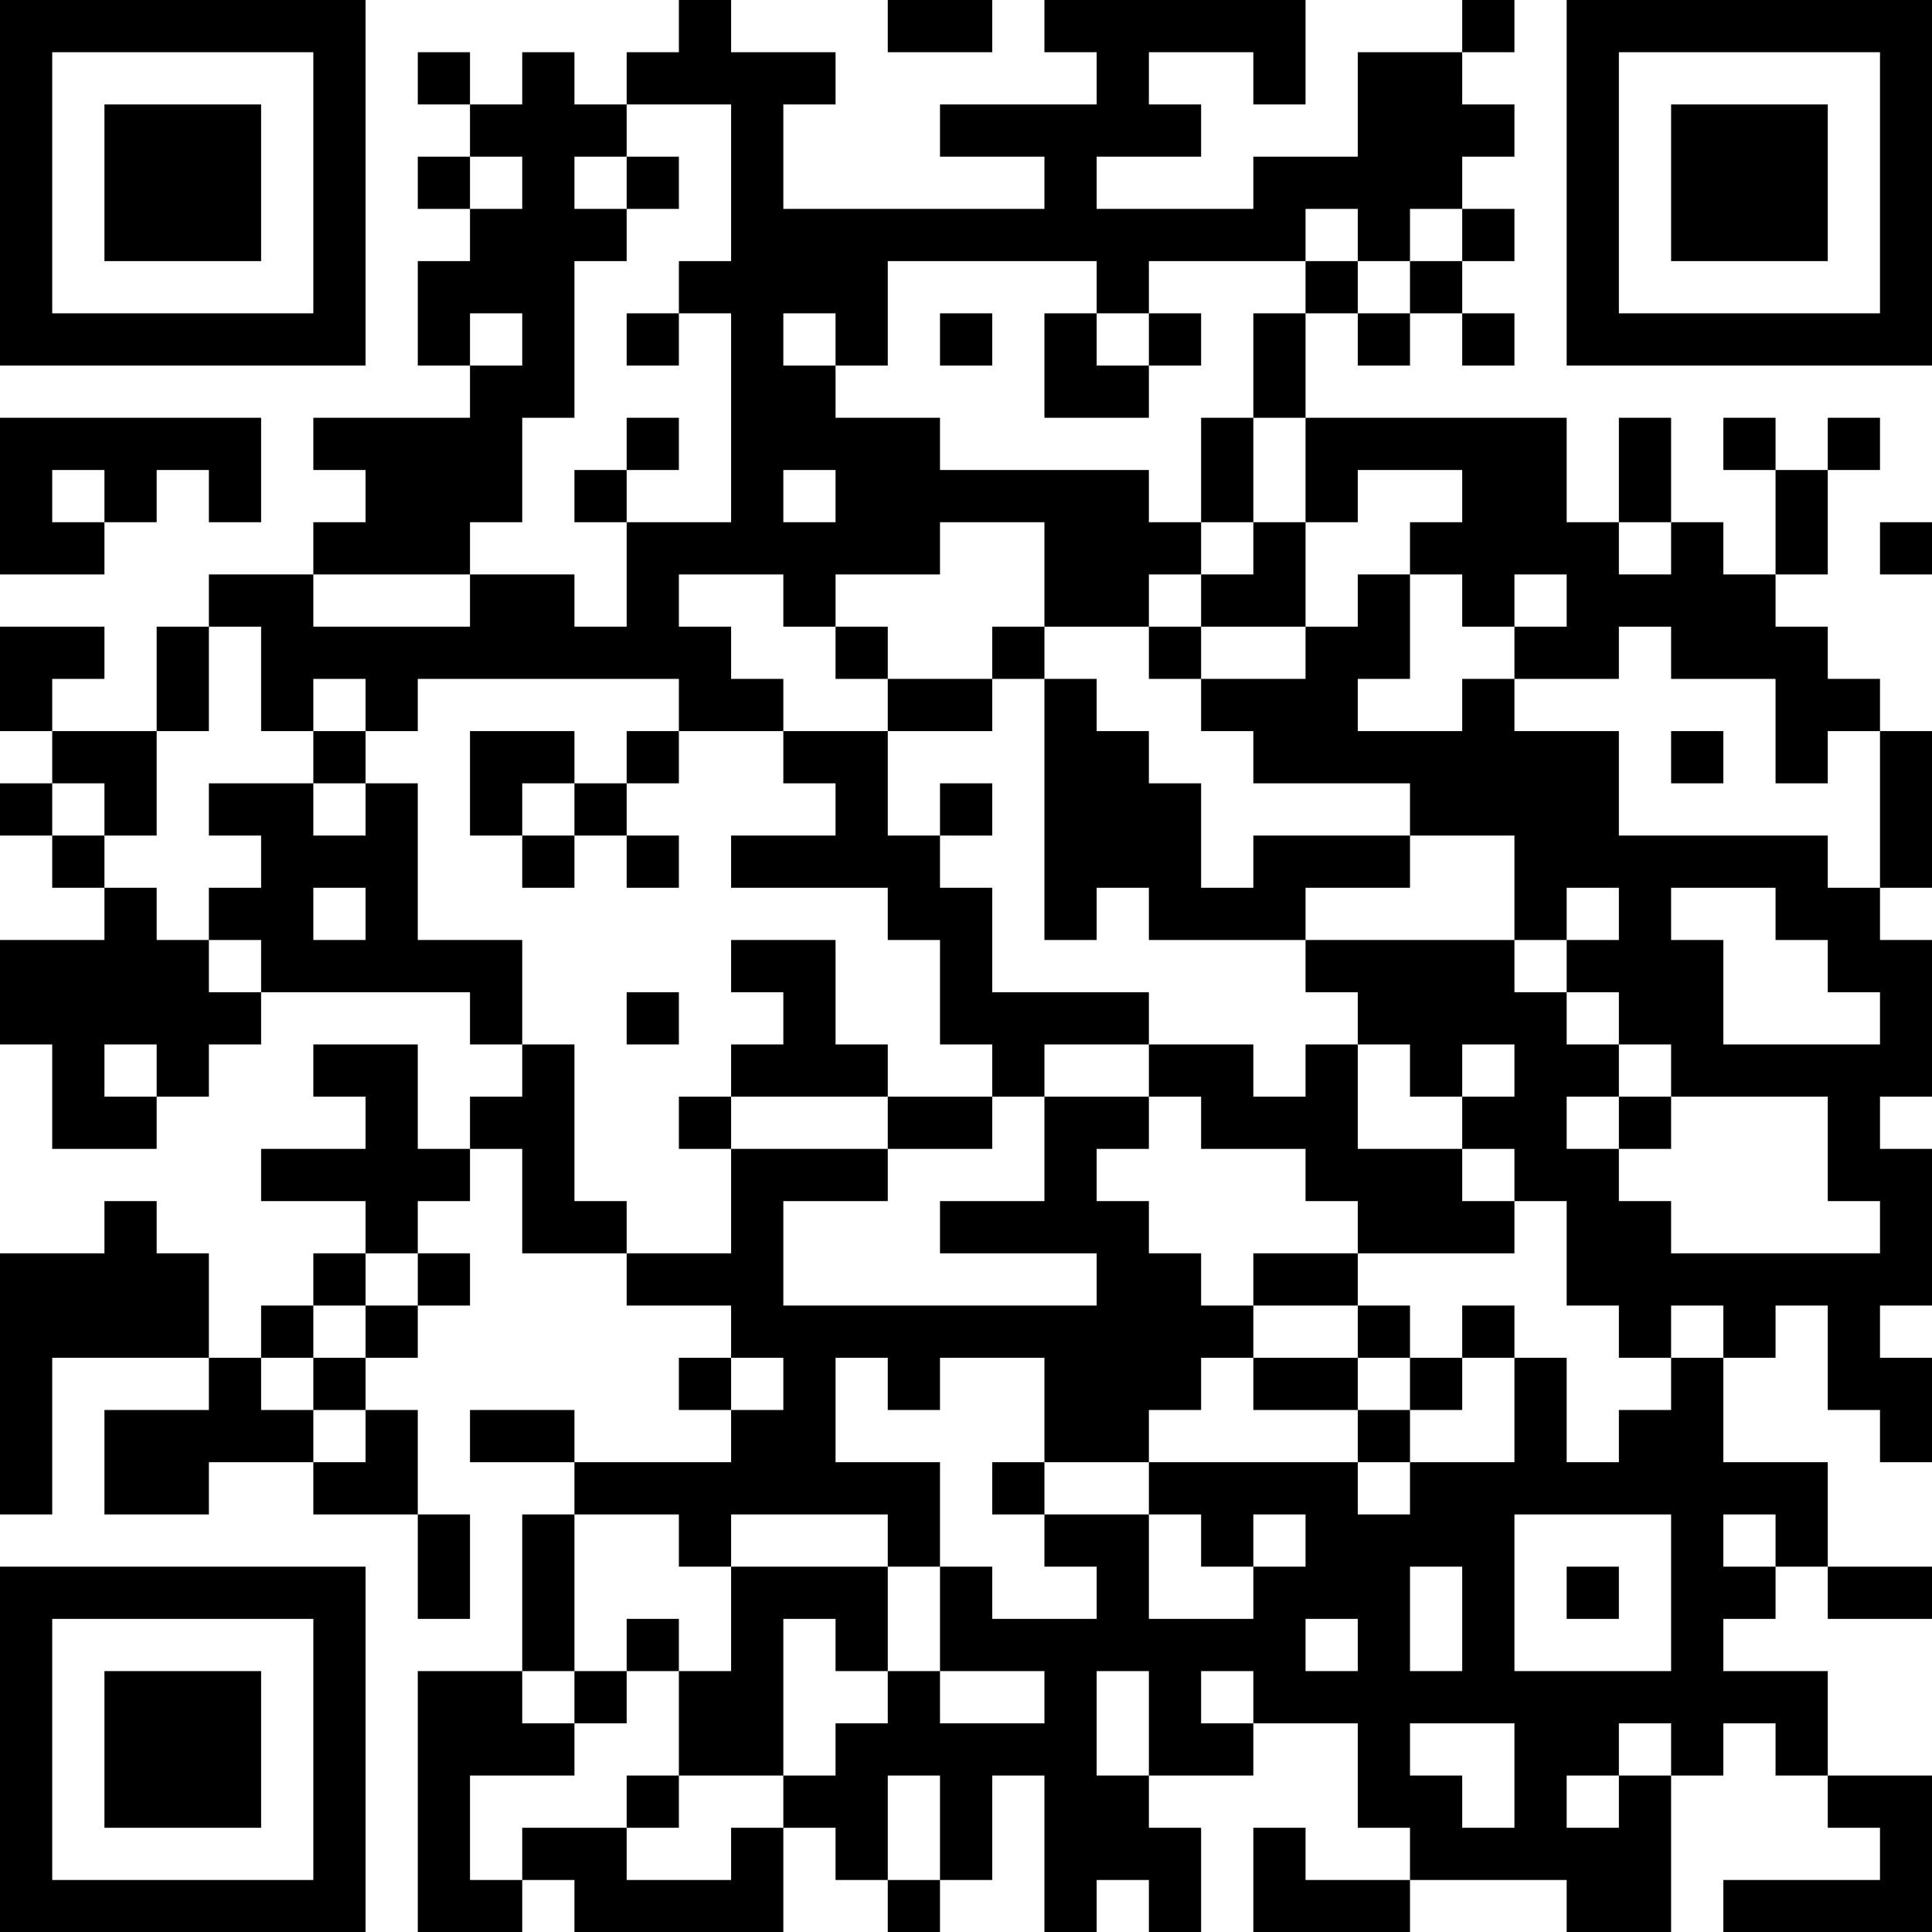
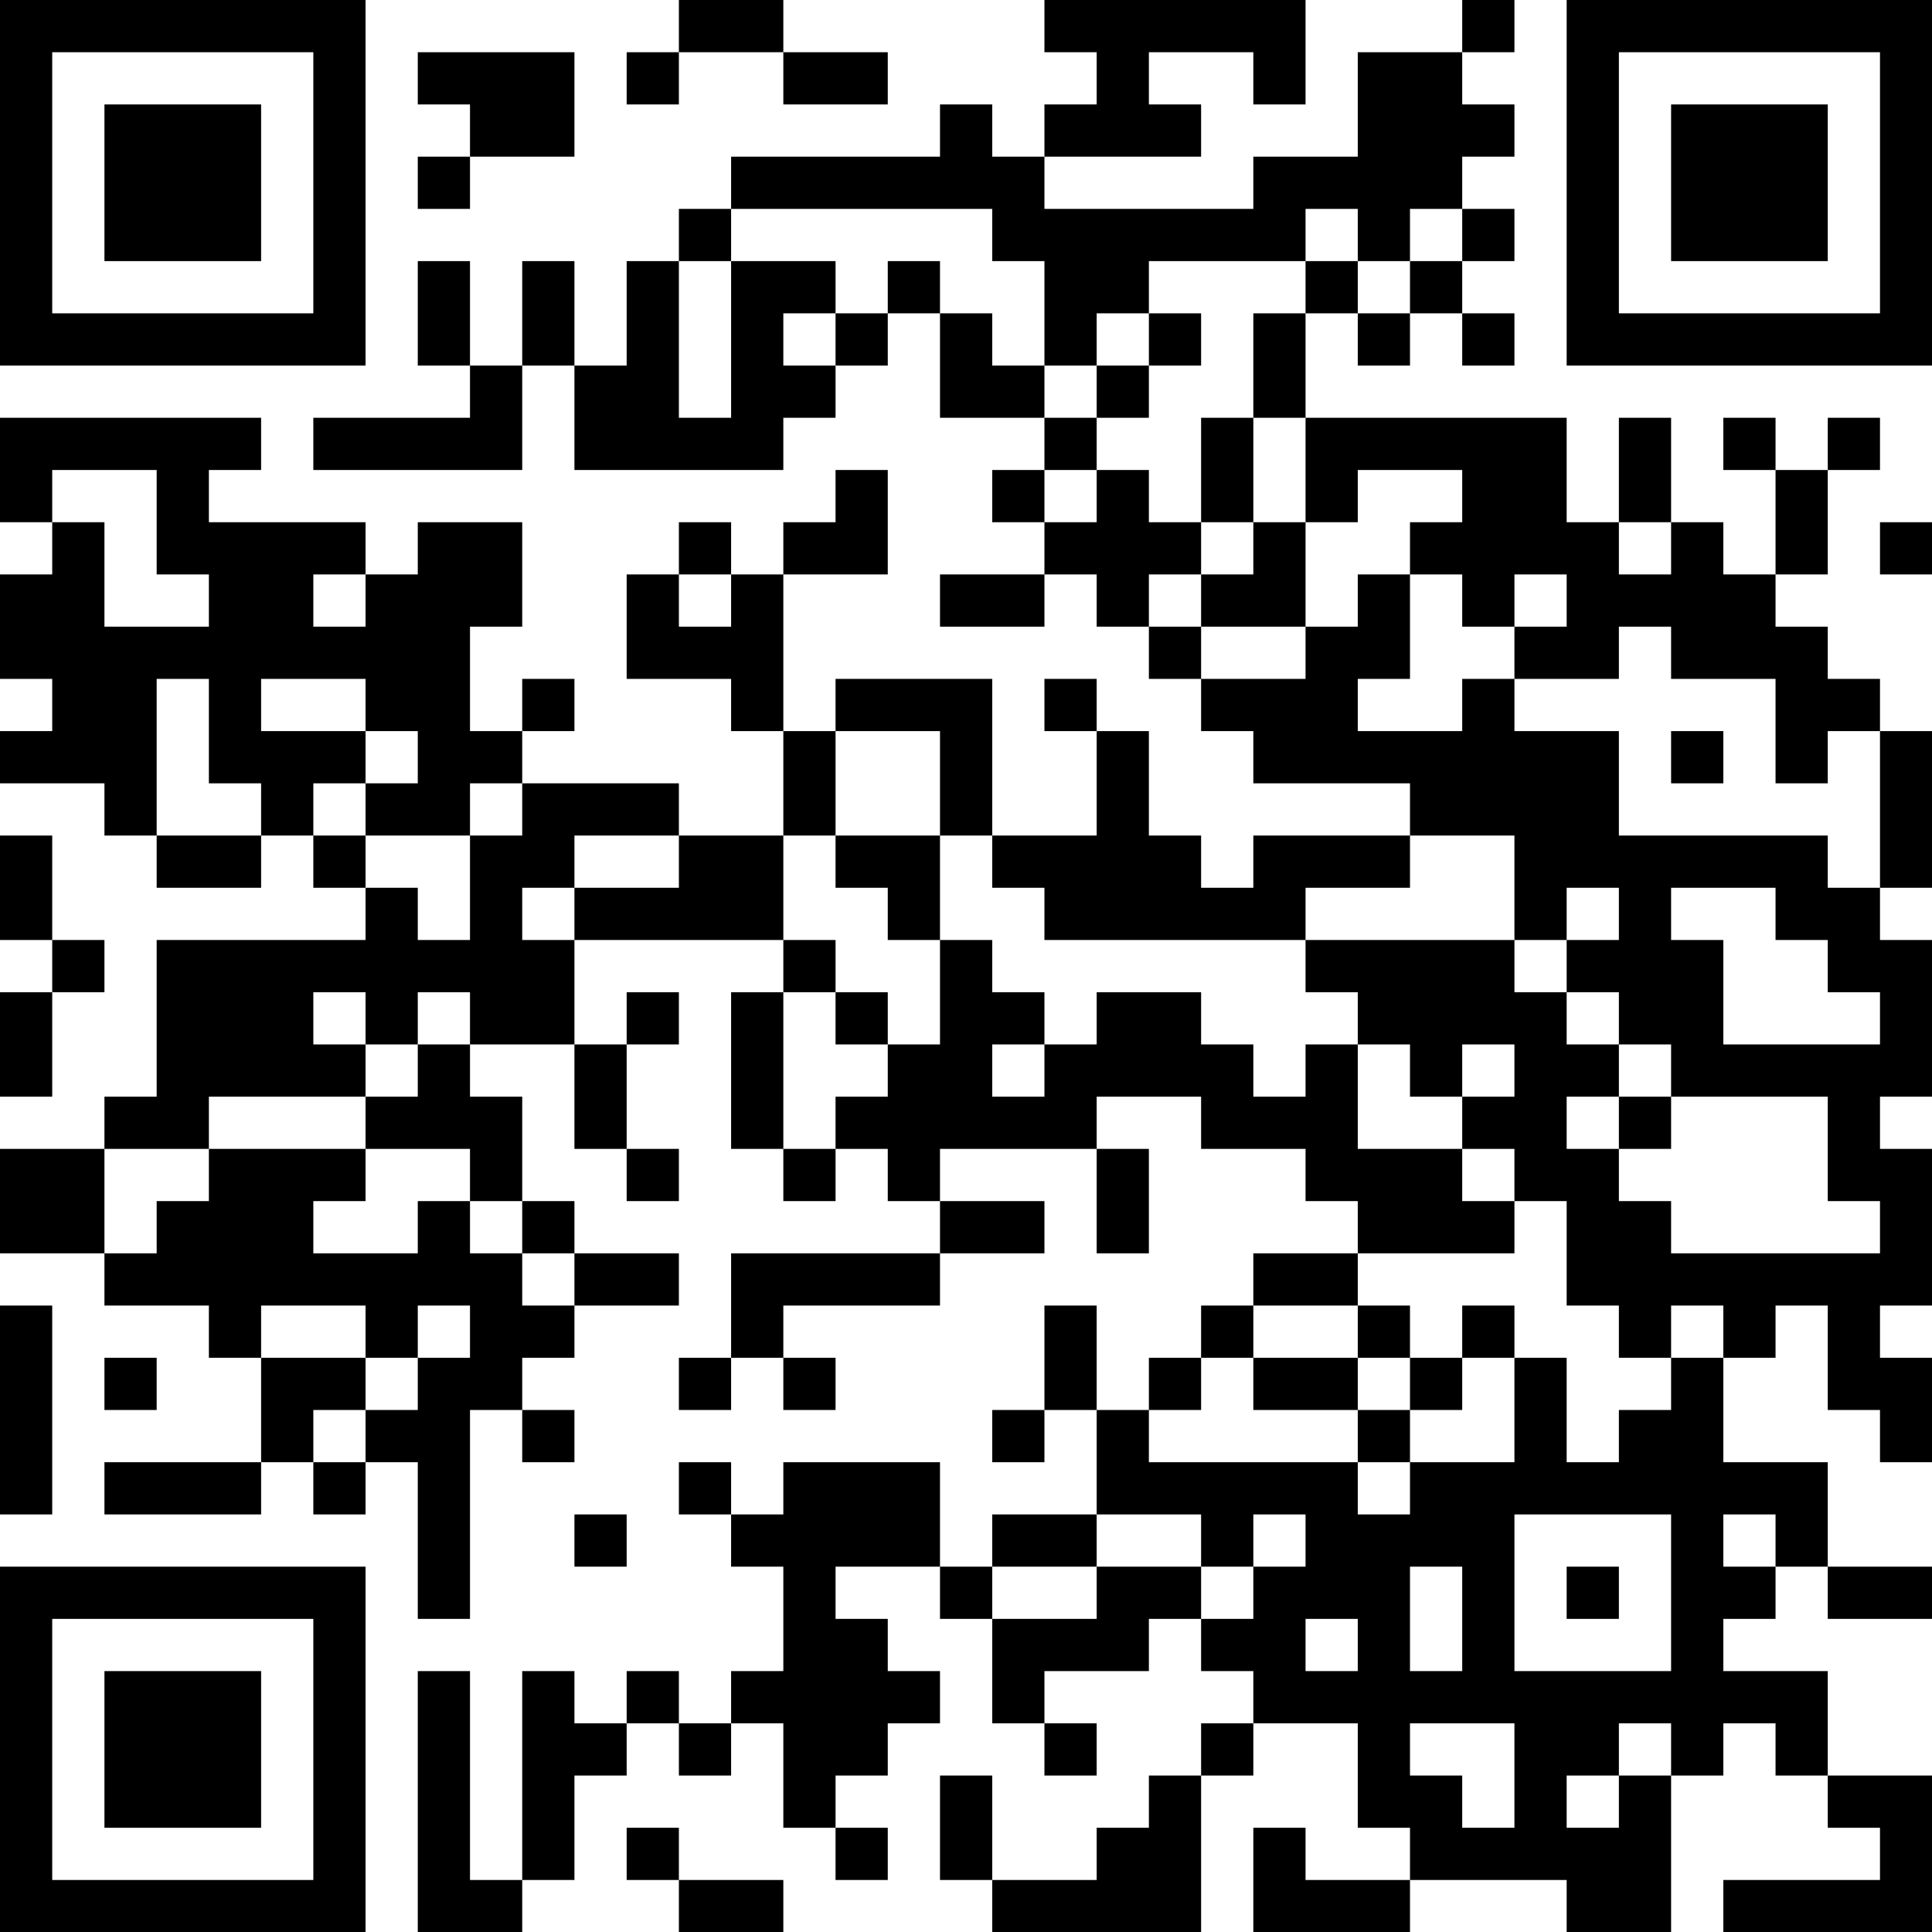
<svg xmlns="http://www.w3.org/2000/svg" version="1.1" width="100" height="100" viewBox="0 0 100 100">
  <rect x="0" y="0" width="100" height="100" fill="#ffffff" />
  <g transform="scale(2.703)">
    <g transform="translate(0,0)">
-       <path fill-rule="evenodd" d="M13 0L13 1L12 1L12 2L11 2L11 1L10 1L10 2L9 2L9 1L8 1L8 2L9 2L9 3L8 3L8 4L9 4L9 5L8 5L8 7L9 7L9 8L6 8L6 9L7 9L7 10L6 10L6 11L4 11L4 12L3 12L3 14L1 14L1 13L2 13L2 12L0 12L0 14L1 14L1 15L0 15L0 16L1 16L1 17L2 17L2 18L0 18L0 20L1 20L1 22L3 22L3 21L4 21L4 20L5 20L5 19L9 19L9 20L10 20L10 21L9 21L9 22L8 22L8 20L6 20L6 21L7 21L7 22L5 22L5 23L7 23L7 24L6 24L6 25L5 25L5 26L4 26L4 24L3 24L3 23L2 23L2 24L0 24L0 29L1 29L1 26L4 26L4 27L2 27L2 29L4 29L4 28L6 28L6 29L8 29L8 31L9 31L9 29L8 29L8 27L7 27L7 26L8 26L8 25L9 25L9 24L8 24L8 23L9 23L9 22L10 22L10 24L12 24L12 25L14 25L14 26L13 26L13 27L14 27L14 28L11 28L11 27L9 27L9 28L11 28L11 29L10 29L10 32L8 32L8 37L10 37L10 36L11 36L11 37L15 37L15 35L16 35L16 36L17 36L17 37L18 37L18 36L19 36L19 34L20 34L20 37L21 37L21 36L22 36L22 37L23 37L23 35L22 35L22 34L24 34L24 33L26 33L26 35L27 35L27 36L25 36L25 35L24 35L24 37L27 37L27 36L30 36L30 37L32 37L32 34L33 34L33 33L34 33L34 34L35 34L35 35L36 35L36 36L33 36L33 37L37 37L37 34L35 34L35 32L33 32L33 31L34 31L34 30L35 30L35 31L37 31L37 30L35 30L35 28L33 28L33 26L34 26L34 25L35 25L35 27L36 27L36 28L37 28L37 26L36 26L36 25L37 25L37 22L36 22L36 21L37 21L37 18L36 18L36 17L37 17L37 14L36 14L36 13L35 13L35 12L34 12L34 11L35 11L35 9L36 9L36 8L35 8L35 9L34 9L34 8L33 8L33 9L34 9L34 11L33 11L33 10L32 10L32 8L31 8L31 10L30 10L30 8L25 8L25 6L26 6L26 7L27 7L27 6L28 6L28 7L29 7L29 6L28 6L28 5L29 5L29 4L28 4L28 3L29 3L29 2L28 2L28 1L29 1L29 0L28 0L28 1L26 1L26 3L24 3L24 4L21 4L21 3L23 3L23 2L22 2L22 1L24 1L24 2L25 2L25 0L20 0L20 1L21 1L21 2L18 2L18 3L20 3L20 4L15 4L15 2L16 2L16 1L14 1L14 0ZM17 0L17 1L19 1L19 0ZM12 2L12 3L11 3L11 4L12 4L12 5L11 5L11 8L10 8L10 10L9 10L9 11L6 11L6 12L9 12L9 11L11 11L11 12L12 12L12 10L14 10L14 6L13 6L13 5L14 5L14 2ZM9 3L9 4L10 4L10 3ZM12 3L12 4L13 4L13 3ZM25 4L25 5L22 5L22 6L21 6L21 5L17 5L17 7L16 7L16 6L15 6L15 7L16 7L16 8L18 8L18 9L22 9L22 10L23 10L23 11L22 11L22 12L20 12L20 10L18 10L18 11L16 11L16 12L15 12L15 11L13 11L13 12L14 12L14 13L15 13L15 14L13 14L13 13L8 13L8 14L7 14L7 13L6 13L6 14L5 14L5 12L4 12L4 14L3 14L3 16L2 16L2 15L1 15L1 16L2 16L2 17L3 17L3 18L4 18L4 19L5 19L5 18L4 18L4 17L5 17L5 16L4 16L4 15L6 15L6 16L7 16L7 15L8 15L8 18L10 18L10 20L11 20L11 23L12 23L12 24L14 24L14 22L17 22L17 23L15 23L15 25L21 25L21 24L18 24L18 23L20 23L20 21L22 21L22 22L21 22L21 23L22 23L22 24L23 24L23 25L24 25L24 26L23 26L23 27L22 27L22 28L20 28L20 26L18 26L18 27L17 27L17 26L16 26L16 28L18 28L18 30L17 30L17 29L14 29L14 30L13 30L13 29L11 29L11 32L10 32L10 33L11 33L11 34L9 34L9 36L10 36L10 35L12 35L12 36L14 36L14 35L15 35L15 34L16 34L16 33L17 33L17 32L18 32L18 33L20 33L20 32L18 32L18 30L19 30L19 31L21 31L21 30L20 30L20 29L22 29L22 31L24 31L24 30L25 30L25 29L24 29L24 30L23 30L23 29L22 29L22 28L26 28L26 29L27 29L27 28L29 28L29 26L30 26L30 28L31 28L31 27L32 27L32 26L33 26L33 25L32 25L32 26L31 26L31 25L30 25L30 23L29 23L29 22L28 22L28 21L29 21L29 20L28 20L28 21L27 21L27 20L26 20L26 19L25 19L25 18L29 18L29 19L30 19L30 20L31 20L31 21L30 21L30 22L31 22L31 23L32 23L32 24L36 24L36 23L35 23L35 21L32 21L32 20L31 20L31 19L30 19L30 18L31 18L31 17L30 17L30 18L29 18L29 16L27 16L27 15L24 15L24 14L23 14L23 13L25 13L25 12L26 12L26 11L27 11L27 13L26 13L26 14L28 14L28 13L29 13L29 14L31 14L31 16L35 16L35 17L36 17L36 14L35 14L35 15L34 15L34 13L32 13L32 12L31 12L31 13L29 13L29 12L30 12L30 11L29 11L29 12L28 12L28 11L27 11L27 10L28 10L28 9L26 9L26 10L25 10L25 8L24 8L24 6L25 6L25 5L26 5L26 6L27 6L27 5L28 5L28 4L27 4L27 5L26 5L26 4ZM9 6L9 7L10 7L10 6ZM12 6L12 7L13 7L13 6ZM18 6L18 7L19 7L19 6ZM20 6L20 8L22 8L22 7L23 7L23 6L22 6L22 7L21 7L21 6ZM0 8L0 11L2 11L2 10L3 10L3 9L4 9L4 10L5 10L5 8ZM12 8L12 9L11 9L11 10L12 10L12 9L13 9L13 8ZM23 8L23 10L24 10L24 11L23 11L23 12L22 12L22 13L23 13L23 12L25 12L25 10L24 10L24 8ZM1 9L1 10L2 10L2 9ZM15 9L15 10L16 10L16 9ZM31 10L31 11L32 11L32 10ZM36 10L36 11L37 11L37 10ZM16 12L16 13L17 13L17 14L15 14L15 15L16 15L16 16L14 16L14 17L17 17L17 18L18 18L18 20L19 20L19 21L17 21L17 20L16 20L16 18L14 18L14 19L15 19L15 20L14 20L14 21L13 21L13 22L14 22L14 21L17 21L17 22L19 22L19 21L20 21L20 20L22 20L22 21L23 21L23 22L25 22L25 23L26 23L26 24L24 24L24 25L26 25L26 26L24 26L24 27L26 27L26 28L27 28L27 27L28 27L28 26L29 26L29 25L28 25L28 26L27 26L27 25L26 25L26 24L29 24L29 23L28 23L28 22L26 22L26 20L25 20L25 21L24 21L24 20L22 20L22 19L19 19L19 17L18 17L18 16L19 16L19 15L18 15L18 16L17 16L17 14L19 14L19 13L20 13L20 18L21 18L21 17L22 17L22 18L25 18L25 17L27 17L27 16L24 16L24 17L23 17L23 15L22 15L22 14L21 14L21 13L20 13L20 12L19 12L19 13L17 13L17 12ZM6 14L6 15L7 15L7 14ZM9 14L9 16L10 16L10 17L11 17L11 16L12 16L12 17L13 17L13 16L12 16L12 15L13 15L13 14L12 14L12 15L11 15L11 14ZM32 14L32 15L33 15L33 14ZM10 15L10 16L11 16L11 15ZM6 17L6 18L7 18L7 17ZM32 17L32 18L33 18L33 20L36 20L36 19L35 19L35 18L34 18L34 17ZM12 19L12 20L13 20L13 19ZM2 20L2 21L3 21L3 20ZM31 21L31 22L32 22L32 21ZM7 24L7 25L6 25L6 26L5 26L5 27L6 27L6 28L7 28L7 27L6 27L6 26L7 26L7 25L8 25L8 24ZM14 26L14 27L15 27L15 26ZM26 26L26 27L27 27L27 26ZM19 28L19 29L20 29L20 28ZM29 29L29 32L32 32L32 29ZM33 29L33 30L34 30L34 29ZM14 30L14 32L13 32L13 31L12 31L12 32L11 32L11 33L12 33L12 32L13 32L13 34L12 34L12 35L13 35L13 34L15 34L15 31L16 31L16 32L17 32L17 30ZM27 30L27 32L28 32L28 30ZM30 30L30 31L31 31L31 30ZM25 31L25 32L26 32L26 31ZM21 32L21 34L22 34L22 32ZM23 32L23 33L24 33L24 32ZM27 33L27 34L28 34L28 35L29 35L29 33ZM31 33L31 34L30 34L30 35L31 35L31 34L32 34L32 33ZM17 34L17 36L18 36L18 34ZM0 0L0 7L7 7L7 0ZM1 1L1 6L6 6L6 1ZM2 2L2 5L5 5L5 2ZM30 0L30 7L37 7L37 0ZM31 1L31 6L36 6L36 1ZM32 2L32 5L35 5L35 2ZM0 30L0 37L7 37L7 30ZM1 31L1 36L6 36L6 31ZM2 32L2 35L5 35L5 32Z" fill="#000000" />
+       <path fill-rule="evenodd" d="M13 0L13 1L12 1L12 2L13 2L13 1L15 1L15 2L17 2L17 1L15 1L15 0ZM20 0L20 1L21 1L21 2L20 2L20 3L19 3L19 2L18 2L18 3L14 3L14 4L13 4L13 5L12 5L12 7L11 7L11 5L10 5L10 7L9 7L9 5L8 5L8 7L9 7L9 8L6 8L6 9L10 9L10 7L11 7L11 9L15 9L15 8L16 8L16 7L17 7L17 6L18 6L18 8L20 8L20 9L19 9L19 10L20 10L20 11L18 11L18 12L20 12L20 11L21 11L21 12L22 12L22 13L23 13L23 14L24 14L24 15L27 15L27 16L24 16L24 17L23 17L23 16L22 16L22 14L21 14L21 13L20 13L20 14L21 14L21 16L19 16L19 13L16 13L16 14L15 14L15 11L17 11L17 9L16 9L16 10L15 10L15 11L14 11L14 10L13 10L13 11L12 11L12 13L14 13L14 14L15 14L15 16L13 16L13 15L10 15L10 14L11 14L11 13L10 13L10 14L9 14L9 12L10 12L10 10L8 10L8 11L7 11L7 10L4 10L4 9L5 9L5 8L0 8L0 10L1 10L1 11L0 11L0 13L1 13L1 14L0 14L0 15L2 15L2 16L3 16L3 17L5 17L5 16L6 16L6 17L7 17L7 18L3 18L3 21L2 21L2 22L0 22L0 24L2 24L2 25L4 25L4 26L5 26L5 28L2 28L2 29L5 29L5 28L6 28L6 29L7 29L7 28L8 28L8 31L9 31L9 27L10 27L10 28L11 28L11 27L10 27L10 26L11 26L11 25L13 25L13 24L11 24L11 23L10 23L10 21L9 21L9 20L11 20L11 22L12 22L12 23L13 23L13 22L12 22L12 20L13 20L13 19L12 19L12 20L11 20L11 18L15 18L15 19L14 19L14 22L15 22L15 23L16 23L16 22L17 22L17 23L18 23L18 24L14 24L14 26L13 26L13 27L14 27L14 26L15 26L15 27L16 27L16 26L15 26L15 25L18 25L18 24L20 24L20 23L18 23L18 22L21 22L21 24L22 24L22 22L21 22L21 21L23 21L23 22L25 22L25 23L26 23L26 24L24 24L24 25L23 25L23 26L22 26L22 27L21 27L21 25L20 25L20 27L19 27L19 28L20 28L20 27L21 27L21 29L19 29L19 30L18 30L18 28L15 28L15 29L14 29L14 28L13 28L13 29L14 29L14 30L15 30L15 32L14 32L14 33L13 33L13 32L12 32L12 33L11 33L11 32L10 32L10 36L9 36L9 32L8 32L8 37L10 37L10 36L11 36L11 34L12 34L12 33L13 33L13 34L14 34L14 33L15 33L15 35L16 35L16 36L17 36L17 35L16 35L16 34L17 34L17 33L18 33L18 32L17 32L17 31L16 31L16 30L18 30L18 31L19 31L19 33L20 33L20 34L21 34L21 33L20 33L20 32L22 32L22 31L23 31L23 32L24 32L24 33L23 33L23 34L22 34L22 35L21 35L21 36L19 36L19 34L18 34L18 36L19 36L19 37L23 37L23 34L24 34L24 33L26 33L26 35L27 35L27 36L25 36L25 35L24 35L24 37L27 37L27 36L30 36L30 37L32 37L32 34L33 34L33 33L34 33L34 34L35 34L35 35L36 35L36 36L33 36L33 37L37 37L37 34L35 34L35 32L33 32L33 31L34 31L34 30L35 30L35 31L37 31L37 30L35 30L35 28L33 28L33 26L34 26L34 25L35 25L35 27L36 27L36 28L37 28L37 26L36 26L36 25L37 25L37 22L36 22L36 21L37 21L37 18L36 18L36 17L37 17L37 14L36 14L36 13L35 13L35 12L34 12L34 11L35 11L35 9L36 9L36 8L35 8L35 9L34 9L34 8L33 8L33 9L34 9L34 11L33 11L33 10L32 10L32 8L31 8L31 10L30 10L30 8L25 8L25 6L26 6L26 7L27 7L27 6L28 6L28 7L29 7L29 6L28 6L28 5L29 5L29 4L28 4L28 3L29 3L29 2L28 2L28 1L29 1L29 0L28 0L28 1L26 1L26 3L24 3L24 4L20 4L20 3L23 3L23 2L22 2L22 1L24 1L24 2L25 2L25 0ZM8 1L8 2L9 2L9 3L8 3L8 4L9 4L9 3L11 3L11 1ZM14 4L14 5L13 5L13 8L14 8L14 5L16 5L16 6L15 6L15 7L16 7L16 6L17 6L17 5L18 5L18 6L19 6L19 7L20 7L20 8L21 8L21 9L20 9L20 10L21 10L21 9L22 9L22 10L23 10L23 11L22 11L22 12L23 12L23 13L25 13L25 12L26 12L26 11L27 11L27 13L26 13L26 14L28 14L28 13L29 13L29 14L31 14L31 16L35 16L35 17L36 17L36 14L35 14L35 15L34 15L34 13L32 13L32 12L31 12L31 13L29 13L29 12L30 12L30 11L29 11L29 12L28 12L28 11L27 11L27 10L28 10L28 9L26 9L26 10L25 10L25 8L24 8L24 6L25 6L25 5L26 5L26 6L27 6L27 5L28 5L28 4L27 4L27 5L26 5L26 4L25 4L25 5L22 5L22 6L21 6L21 7L20 7L20 5L19 5L19 4ZM22 6L22 7L21 7L21 8L22 8L22 7L23 7L23 6ZM23 8L23 10L24 10L24 11L23 11L23 12L25 12L25 10L24 10L24 8ZM1 9L1 10L2 10L2 12L4 12L4 11L3 11L3 9ZM31 10L31 11L32 11L32 10ZM36 10L36 11L37 11L37 10ZM6 11L6 12L7 12L7 11ZM13 11L13 12L14 12L14 11ZM3 13L3 16L5 16L5 15L4 15L4 13ZM5 13L5 14L7 14L7 15L6 15L6 16L7 16L7 17L8 17L8 18L9 18L9 16L10 16L10 15L9 15L9 16L7 16L7 15L8 15L8 14L7 14L7 13ZM16 14L16 16L15 16L15 18L16 18L16 19L15 19L15 22L16 22L16 21L17 21L17 20L18 20L18 18L19 18L19 19L20 19L20 20L19 20L19 21L20 21L20 20L21 20L21 19L23 19L23 20L24 20L24 21L25 21L25 20L26 20L26 22L28 22L28 23L29 23L29 24L26 24L26 25L24 25L24 26L23 26L23 27L22 27L22 28L26 28L26 29L27 29L27 28L29 28L29 26L30 26L30 28L31 28L31 27L32 27L32 26L33 26L33 25L32 25L32 26L31 26L31 25L30 25L30 23L29 23L29 22L28 22L28 21L29 21L29 20L28 20L28 21L27 21L27 20L26 20L26 19L25 19L25 18L29 18L29 19L30 19L30 20L31 20L31 21L30 21L30 22L31 22L31 23L32 23L32 24L36 24L36 23L35 23L35 21L32 21L32 20L31 20L31 19L30 19L30 18L31 18L31 17L30 17L30 18L29 18L29 16L27 16L27 17L25 17L25 18L20 18L20 17L19 17L19 16L18 16L18 14ZM32 14L32 15L33 15L33 14ZM0 16L0 18L1 18L1 19L0 19L0 21L1 21L1 19L2 19L2 18L1 18L1 16ZM11 16L11 17L10 17L10 18L11 18L11 17L13 17L13 16ZM16 16L16 17L17 17L17 18L18 18L18 16ZM32 17L32 18L33 18L33 20L36 20L36 19L35 19L35 18L34 18L34 17ZM6 19L6 20L7 20L7 21L4 21L4 22L2 22L2 24L3 24L3 23L4 23L4 22L7 22L7 23L6 23L6 24L8 24L8 23L9 23L9 24L10 24L10 25L11 25L11 24L10 24L10 23L9 23L9 22L7 22L7 21L8 21L8 20L9 20L9 19L8 19L8 20L7 20L7 19ZM16 19L16 20L17 20L17 19ZM31 21L31 22L32 22L32 21ZM0 25L0 29L1 29L1 25ZM5 25L5 26L7 26L7 27L6 27L6 28L7 28L7 27L8 27L8 26L9 26L9 25L8 25L8 26L7 26L7 25ZM26 25L26 26L24 26L24 27L26 27L26 28L27 28L27 27L28 27L28 26L29 26L29 25L28 25L28 26L27 26L27 25ZM2 26L2 27L3 27L3 26ZM26 26L26 27L27 27L27 26ZM11 29L11 30L12 30L12 29ZM21 29L21 30L19 30L19 31L21 31L21 30L23 30L23 31L24 31L24 30L25 30L25 29L24 29L24 30L23 30L23 29ZM29 29L29 32L32 32L32 29ZM33 29L33 30L34 30L34 29ZM27 30L27 32L28 32L28 30ZM30 30L30 31L31 31L31 30ZM25 31L25 32L26 32L26 31ZM27 33L27 34L28 34L28 35L29 35L29 33ZM31 33L31 34L30 34L30 35L31 35L31 34L32 34L32 33ZM12 35L12 36L13 36L13 37L15 37L15 36L13 36L13 35ZM0 0L0 7L7 7L7 0ZM1 1L1 6L6 6L6 1ZM2 2L2 5L5 5L5 2ZM30 0L30 7L37 7L37 0ZM31 1L31 6L36 6L36 1ZM32 2L32 5L35 5L35 2ZM0 30L0 37L7 37L7 30ZM1 31L1 36L6 36L6 31ZM2 32L2 35L5 35L5 32Z" fill="#000000" />
    </g>
  </g>
</svg>
